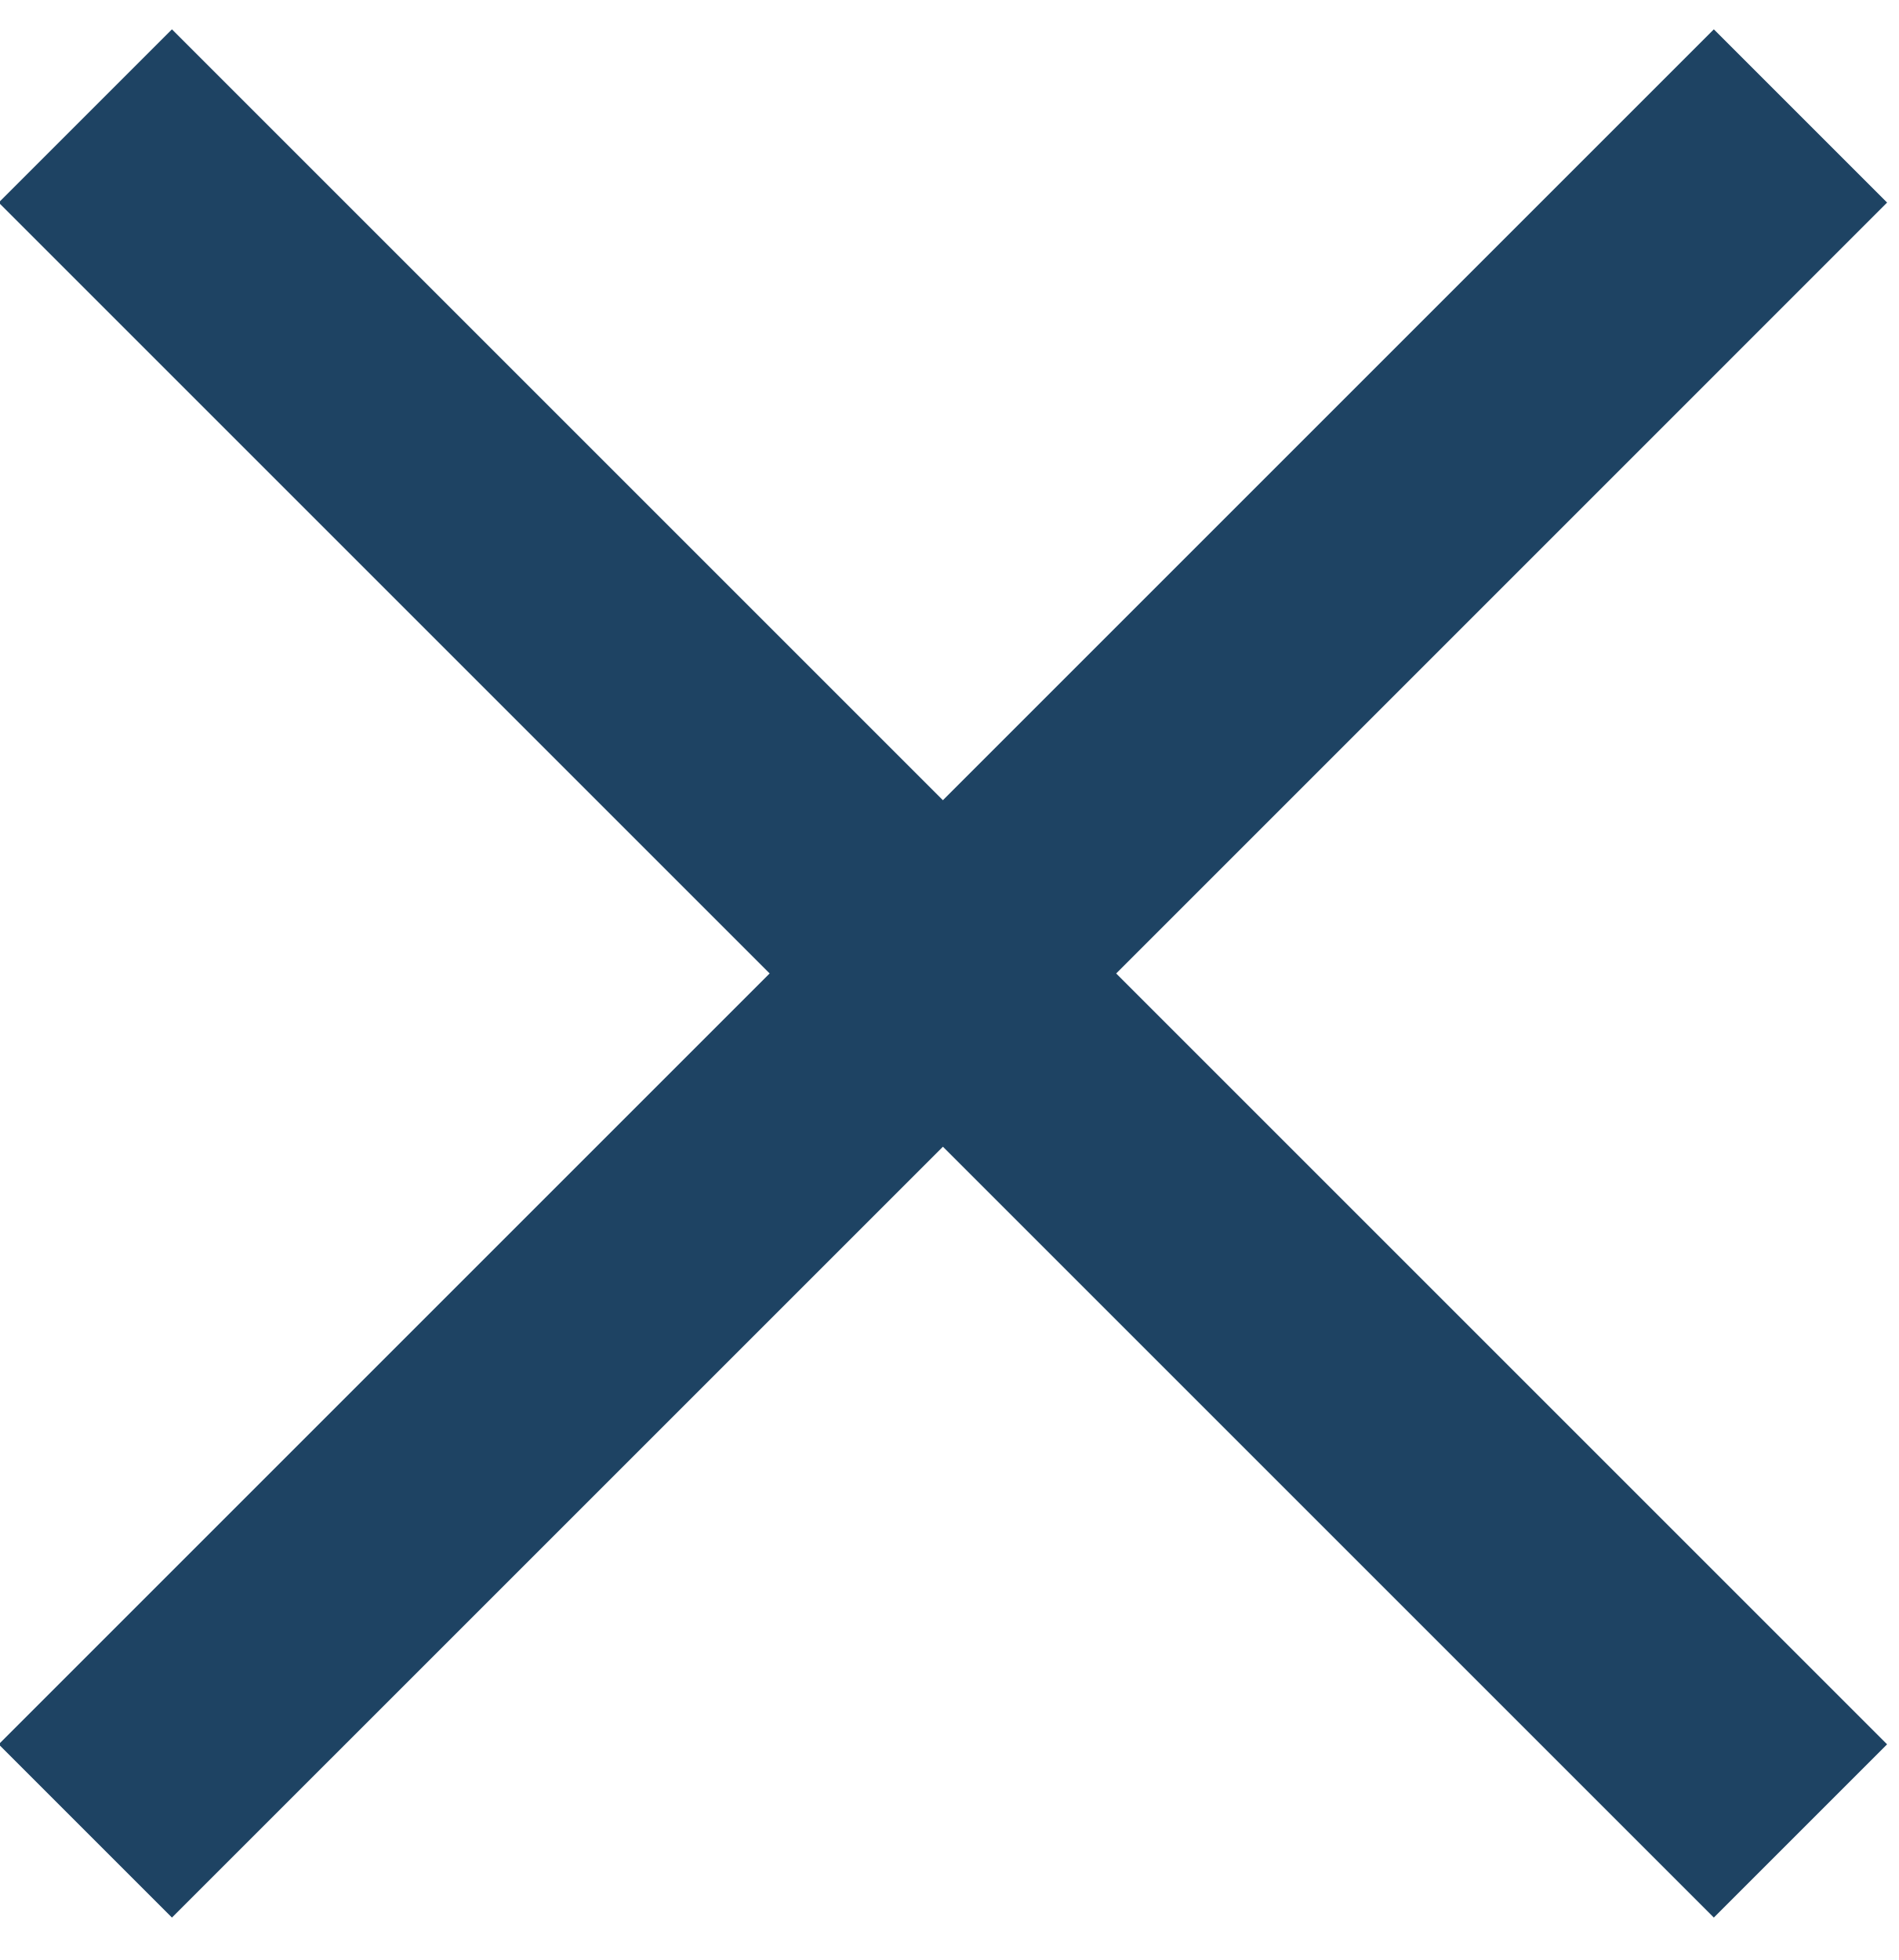
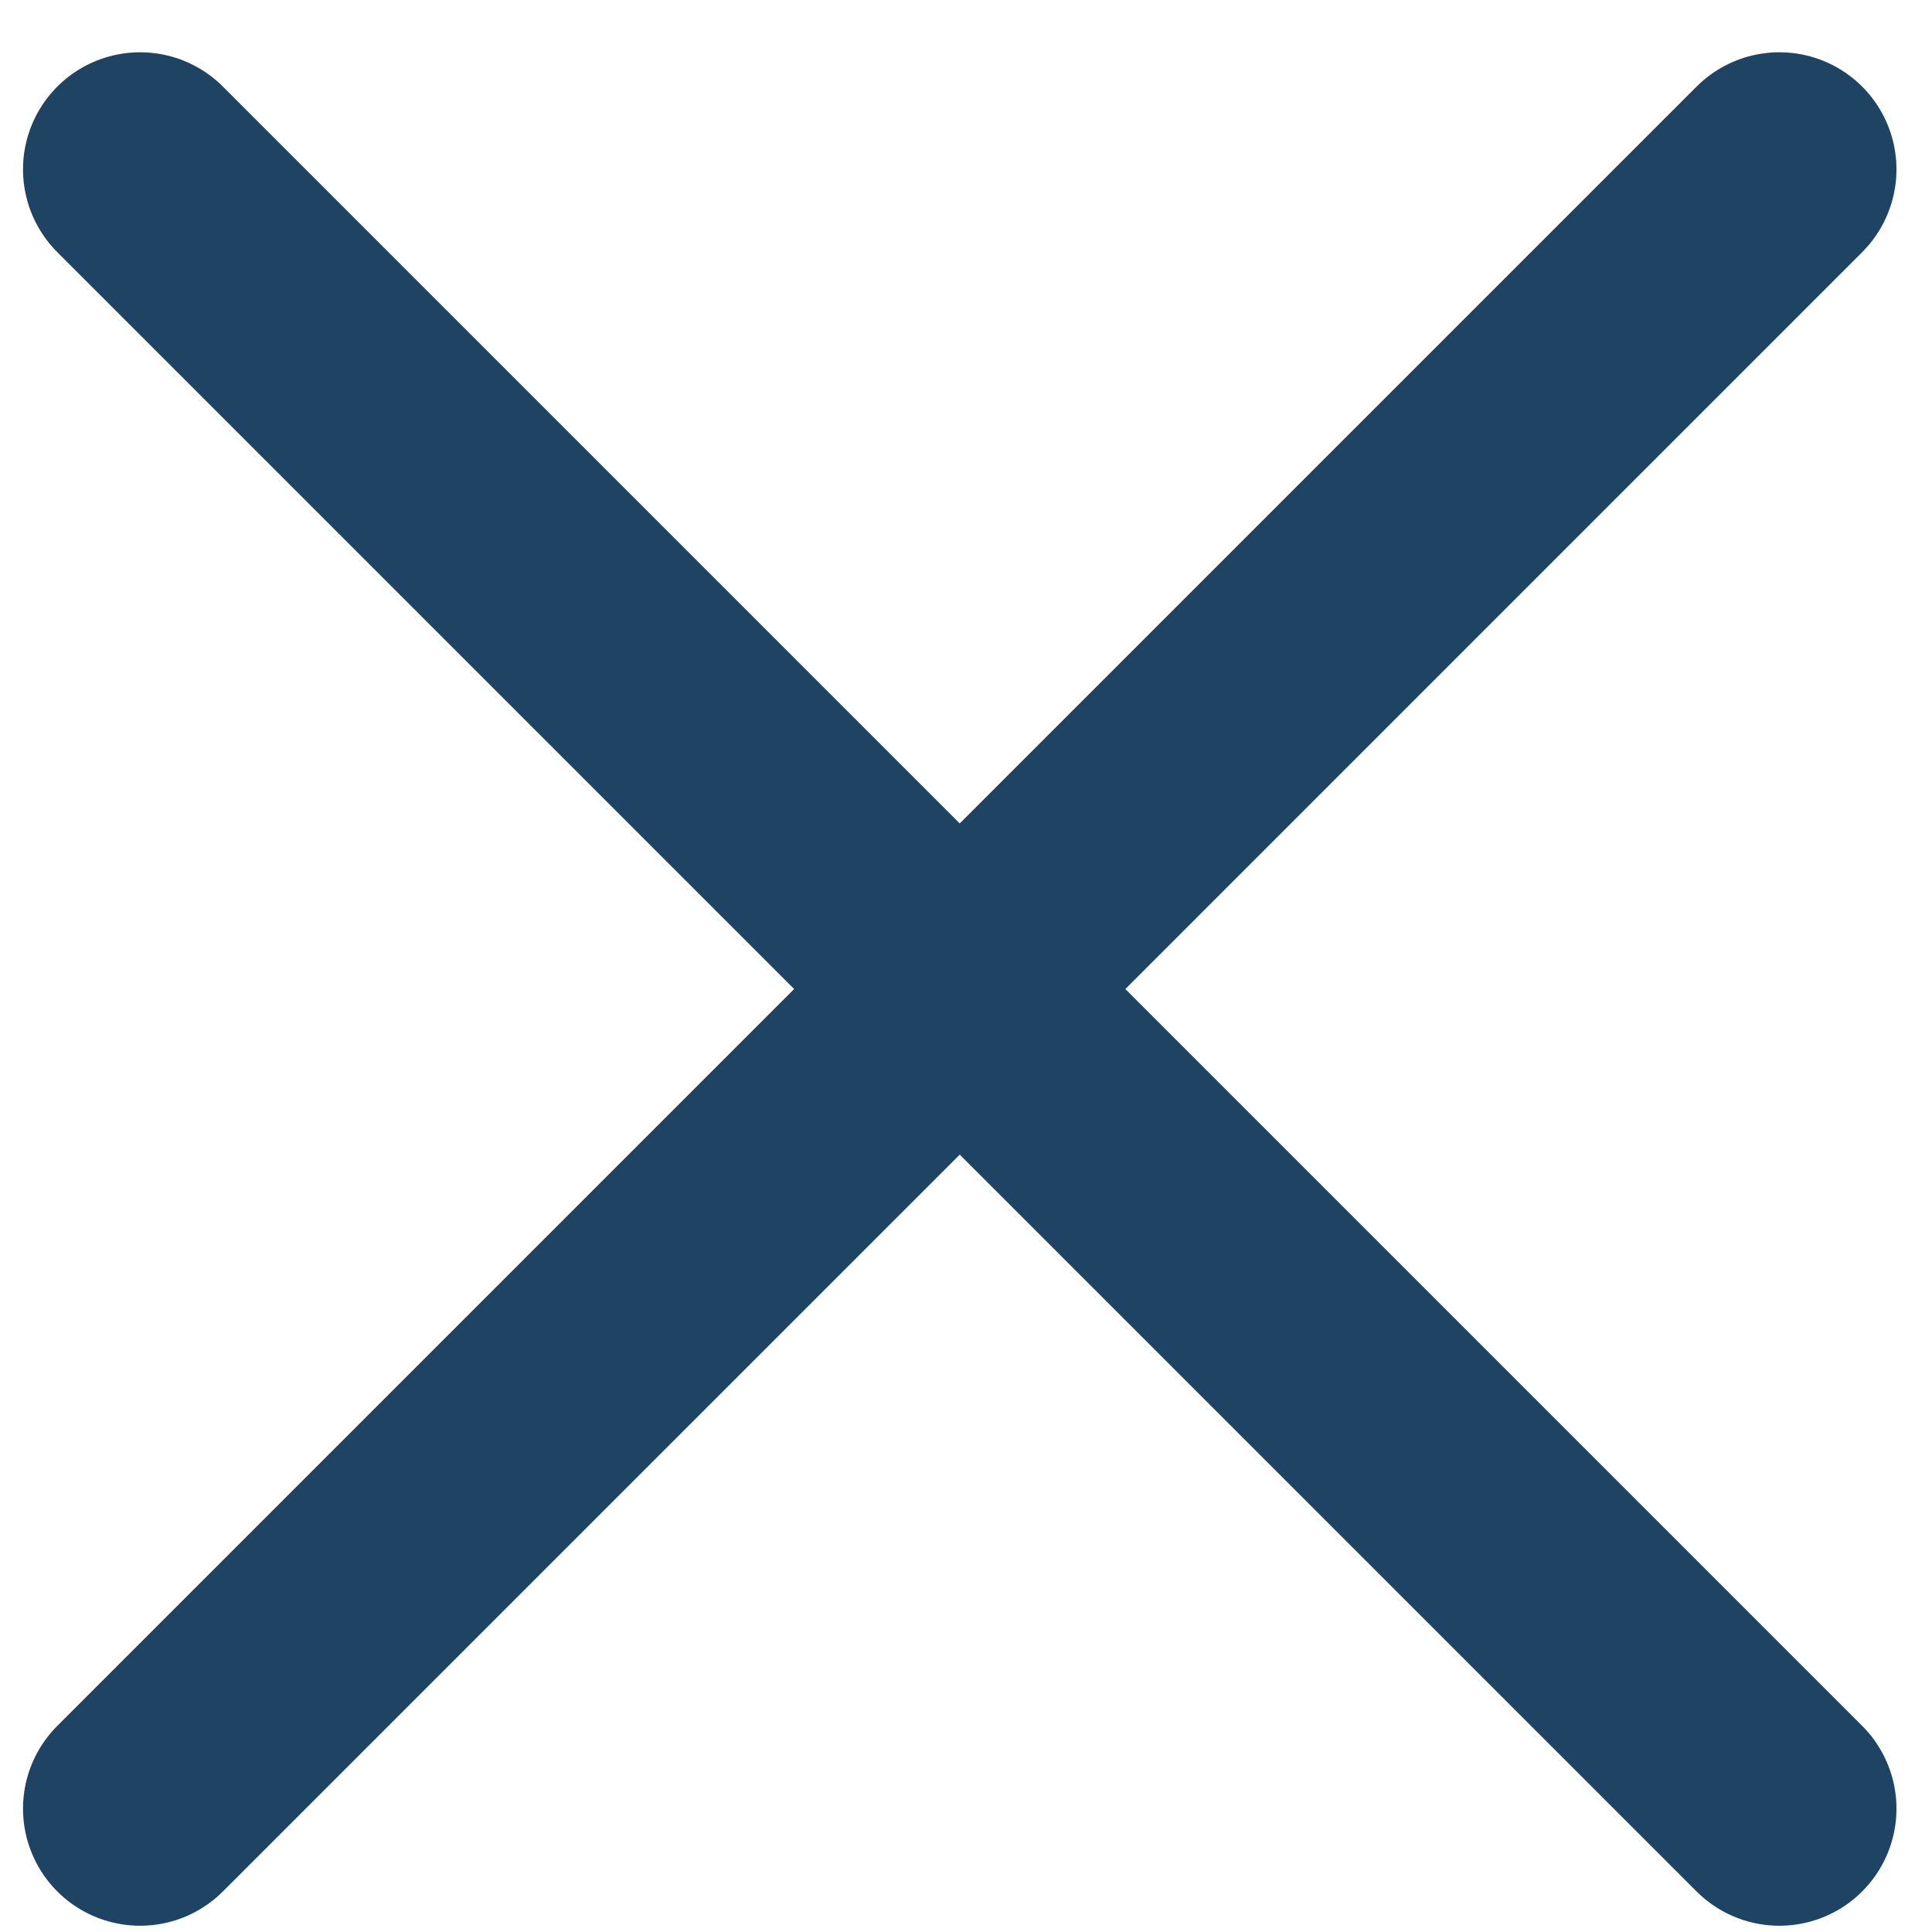
- <svg xmlns="http://www.w3.org/2000/svg" width="31" height="32" viewBox="0 0 31 32">
-   <g fill="none" stroke="#1E4363" stroke-linecap="square" stroke-width="4" transform="translate(1 1)">
-     <path d="M0.393,0.893 L28.393,28.893 L0.393,0.893 Z" />
+ <svg xmlns="http://www.w3.org/2000/svg" width="33" height="33" viewBox="0 0 33 33">
+   <g fill="none" stroke="#1E4363" stroke-linejoin="round" stroke-width="4" transform="translate(2 2)">
+     <path stroke-linecap="square" d="M0.393,0.893 L28.393,28.893 L0.393,0.893 Z" />
    <polygon points="28.393 .893 14.48 14.807 .393 28.893" />
  </g>
</svg>
